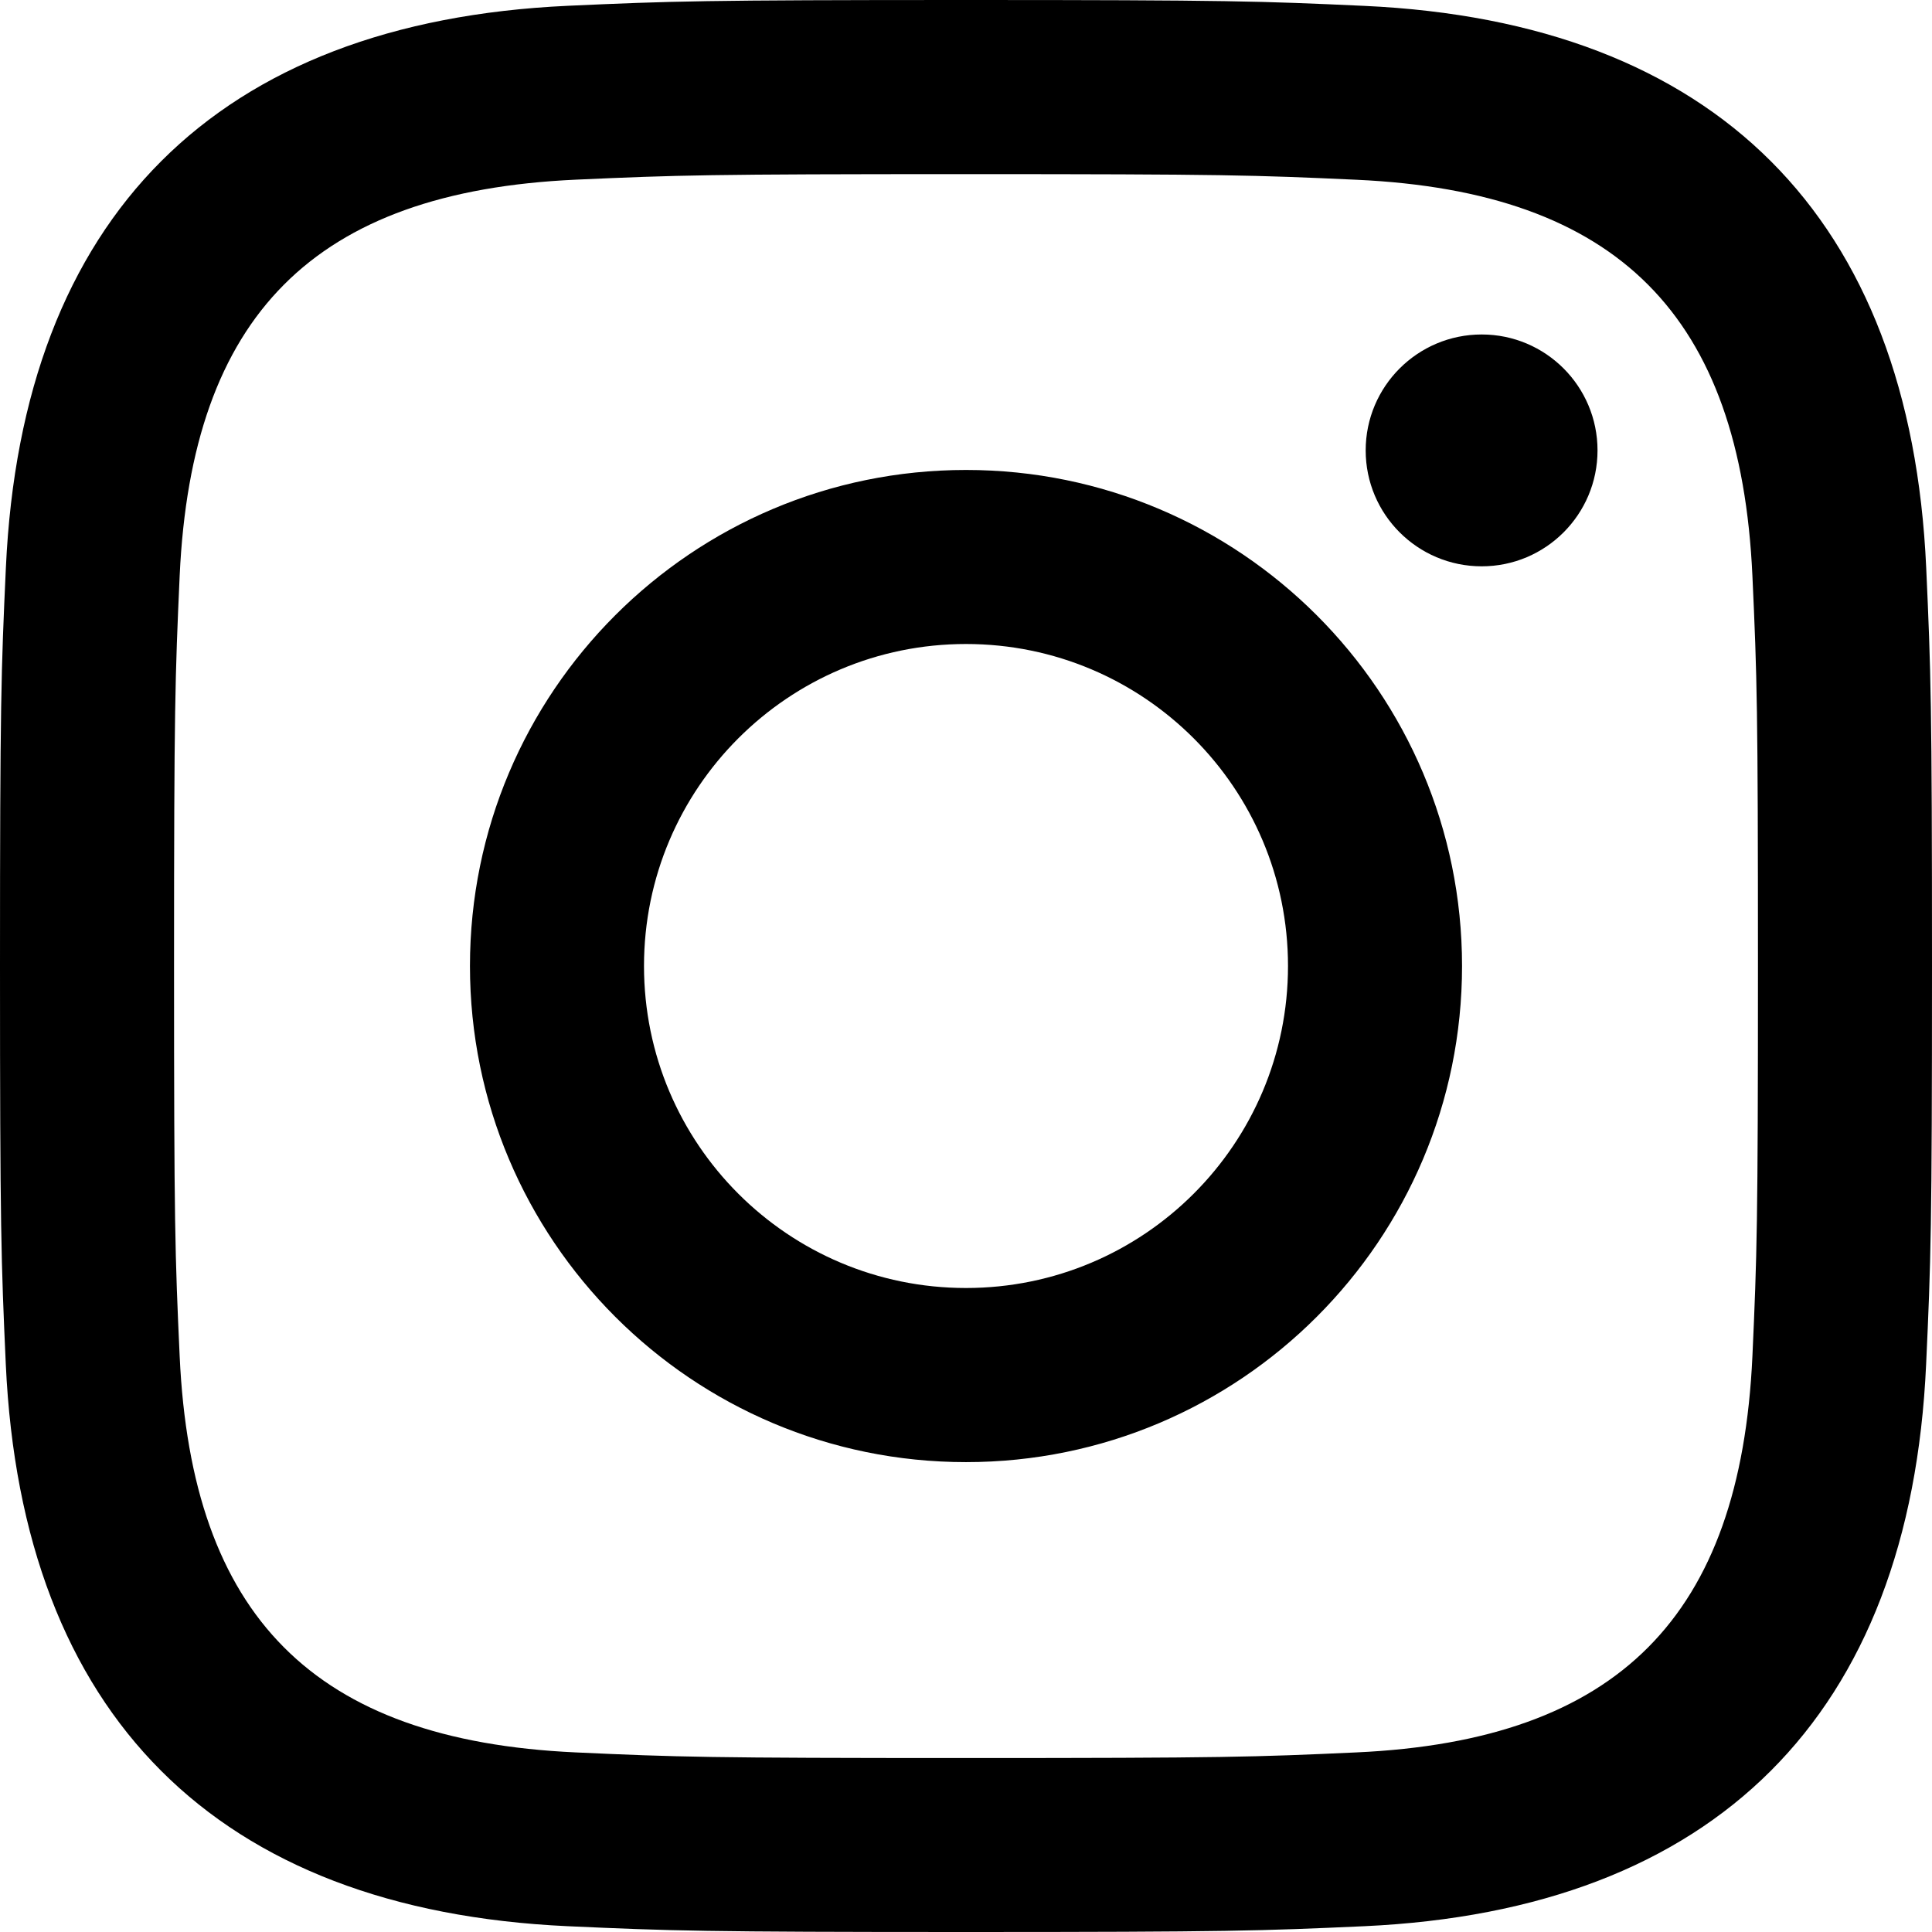
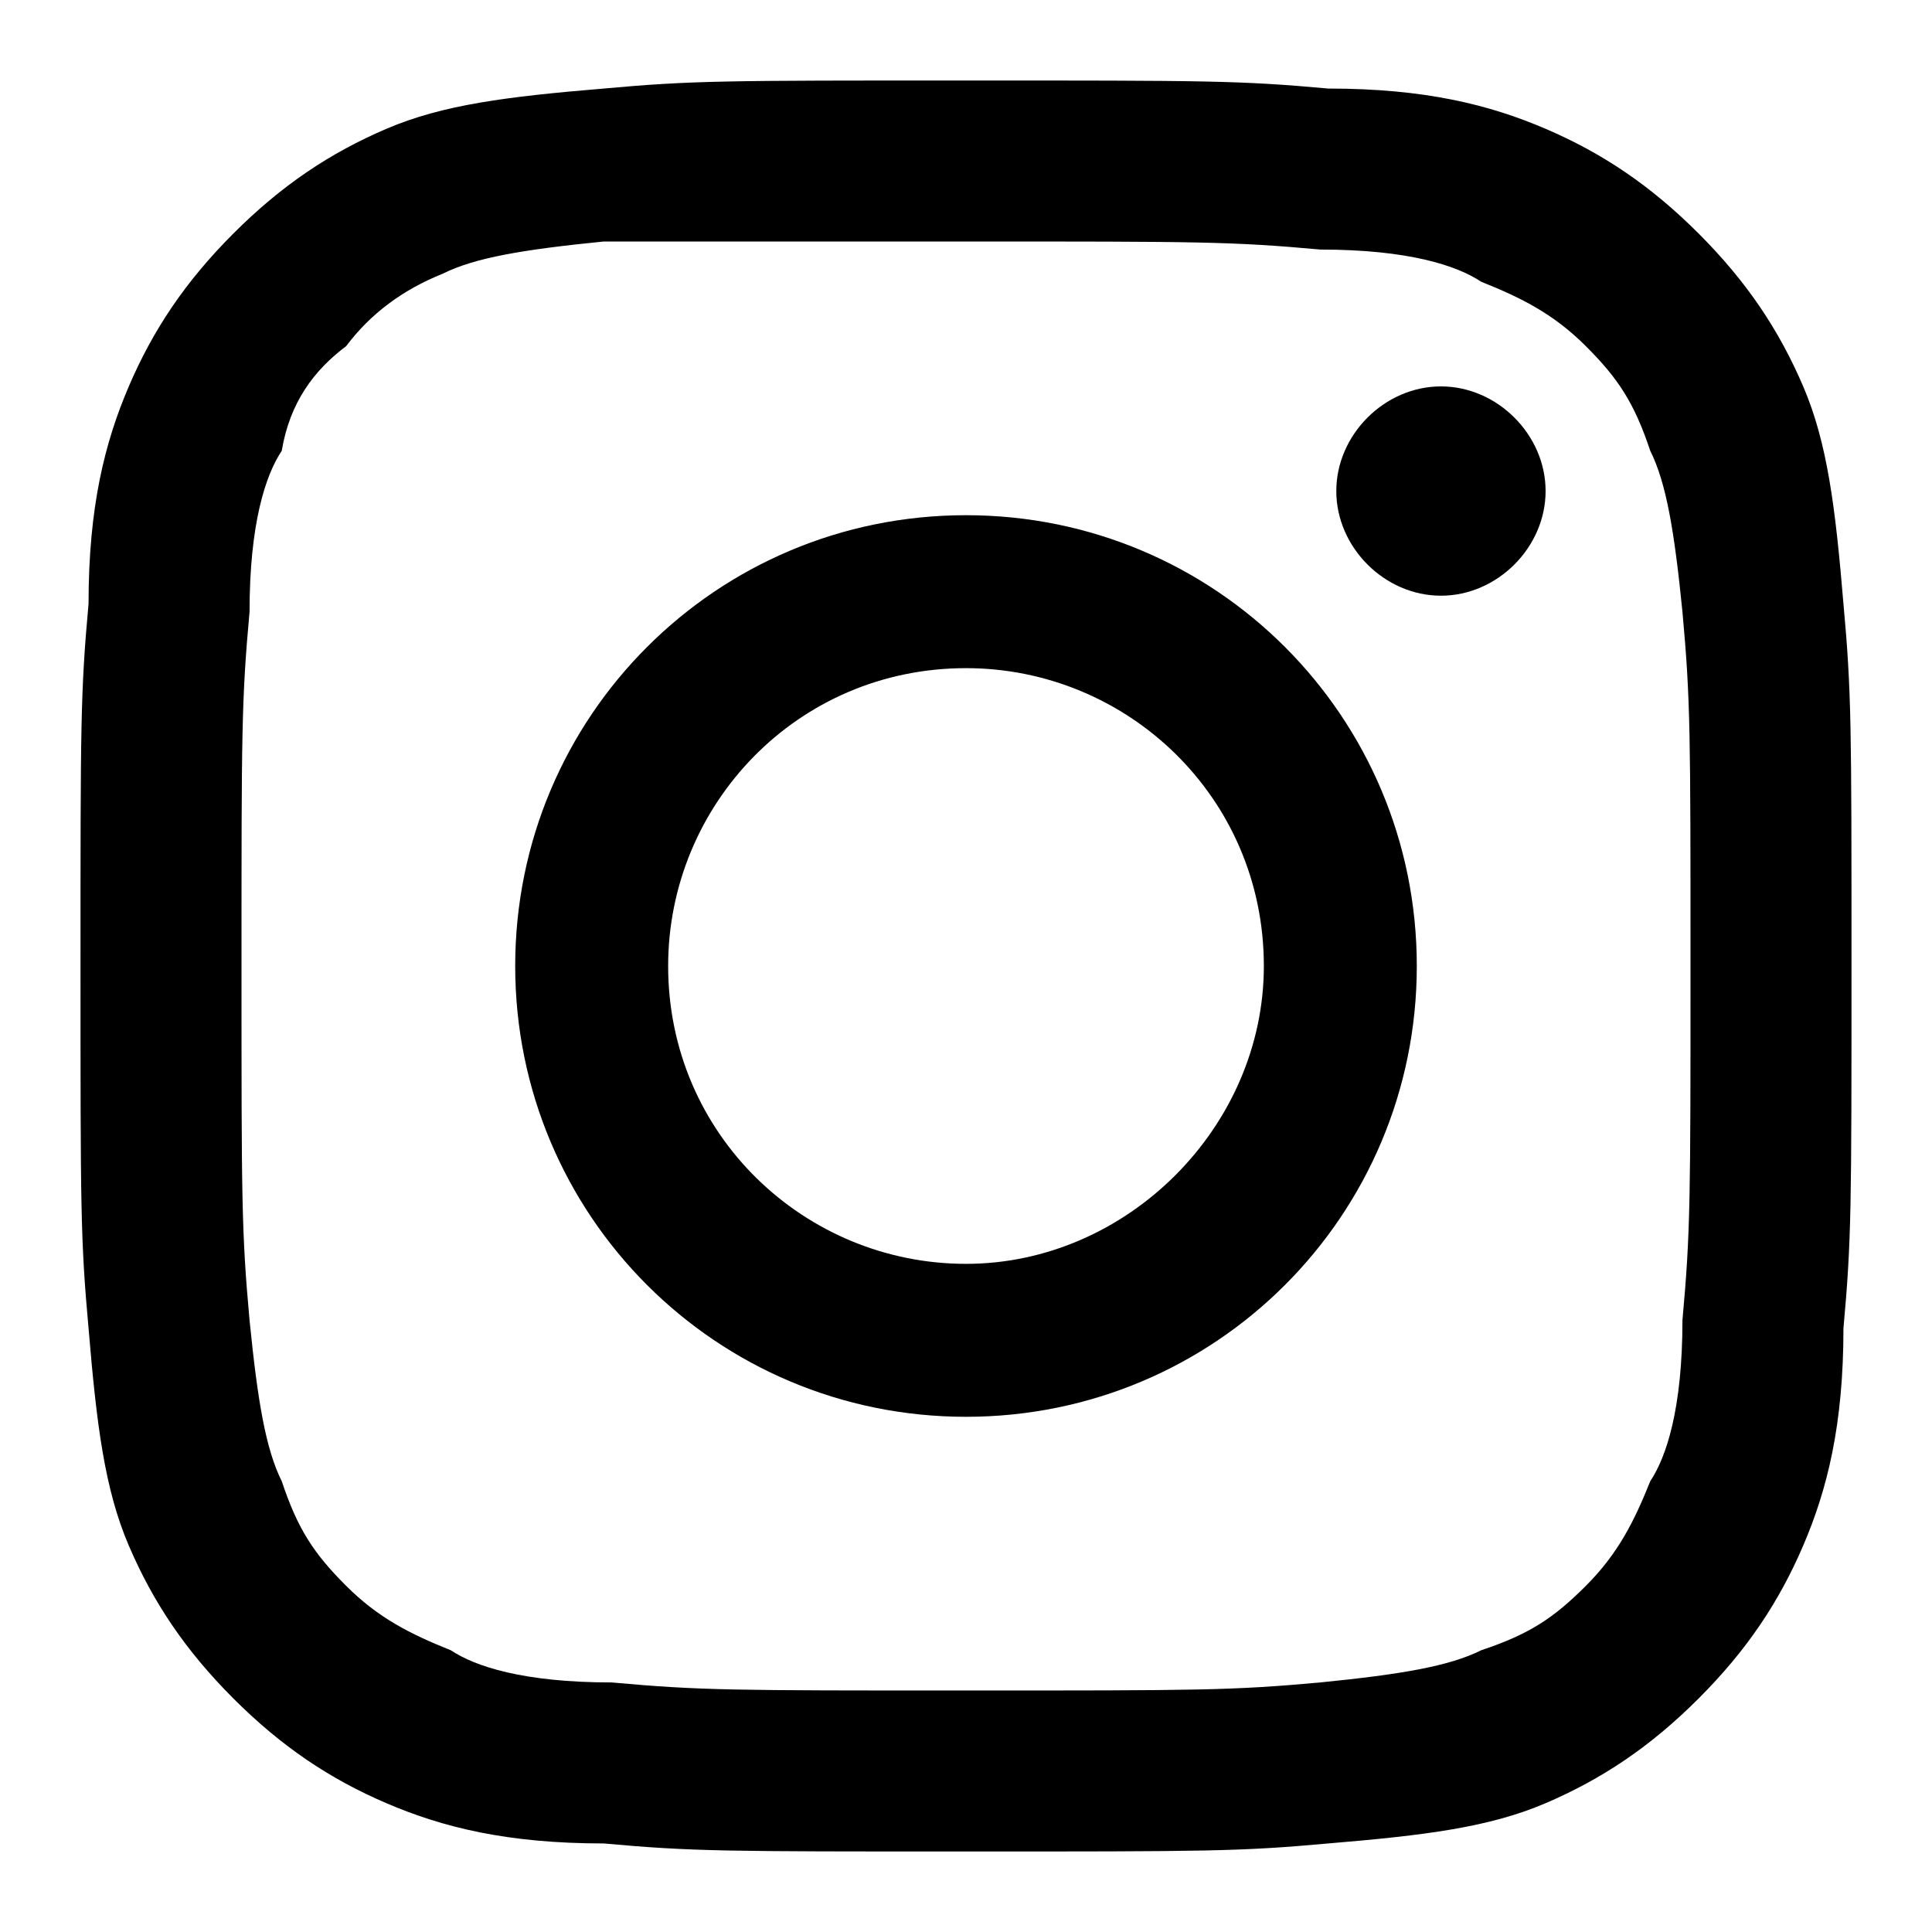
- <svg xmlns="http://www.w3.org/2000/svg" width="24" height="24" viewBox="0 0 24 24">
-   <path d="M12 2.163c3.204 0 3.584.012 4.85.07 3.252.148 4.771 1.691 4.919 4.919.058 1.265.069 1.645.069 4.849 0 3.205-.012 3.584-.069 4.849-.149 3.225-1.664 4.771-4.919 4.919-1.266.058-1.644.07-4.85.07-3.204 0-3.584-.012-4.849-.07-3.26-.149-4.771-1.699-4.919-4.92-.058-1.265-.07-1.644-.07-4.849 0-3.204.013-3.583.07-4.849.149-3.227 1.664-4.771 4.919-4.919 1.266-.057 1.645-.069 4.849-.069zm0-2.163c-3.259 0-3.667.014-4.947.072-4.358.2-6.78 2.618-6.98 6.98-.059 1.281-.073 1.689-.073 4.948 0 3.259.014 3.668.072 4.948.2 4.358 2.618 6.78 6.98 6.98 1.281.058 1.689.072 4.948.072 3.259 0 3.668-.014 4.948-.072 4.354-.2 6.782-2.618 6.979-6.98.059-1.28.073-1.689.073-4.948 0-3.259-.014-3.667-.072-4.947-.196-4.354-2.617-6.78-6.979-6.98-1.281-.059-1.69-.073-4.949-.073zm0 5.838c-3.403 0-6.162 2.759-6.162 6.162s2.759 6.163 6.162 6.163 6.162-2.759 6.162-6.163c0-3.403-2.759-6.162-6.162-6.162zm0 10.162c-2.209 0-4-1.79-4-4 0-2.209 1.791-4 4-4s4 1.791 4 4c0 2.21-1.791 4-4 4zm6.406-11.845c-.796 0-1.441.645-1.441 1.44s.645 1.44 1.441 1.44c.795 0 1.439-.645 1.439-1.44s-.644-1.44-1.439-1.44z" />
+ <svg xmlns="http://www.w3.org/2000/svg" version="1.1" id="Layer_1" x="0px" y="0px" viewBox="0 0 24 24" style="enable-background:new 0 0 24 24;" xml:space="preserve">
+   <style type="text/css">
+ 	.st0{display:none;fill:none;}
+ 	.st1{display:none;fill:none;stroke:#000000;stroke-width:2;stroke-linecap:round;stroke-linejoin:round;}
+ </style>
+   <path class="st0" d="M0,0h24v24H0V0z" />
+   <path class="st1" d="M9,19c-4.3,1.4-4.3-2.5-6-3 M15,21v-3.5c0-1,0.1-1.4-0.5-2c2.8-0.3,5.5-1.4,5.5-6c0-1.2-0.5-2.3-1.3-3.2  c0.4-1,0.4-2.2-0.1-3.2c0,0-1.1-0.3-3.5,1.3c-2-0.5-4.2-0.5-6.2,0C6.5,2.8,5.4,3.1,5.4,3.1c-0.5,1-0.5,2.2-0.1,3.2  C4.5,7.2,4,8.3,4,9.5c0,4.6,2.7,5.7,5.5,6c-0.6,0.6-0.6,1.2-0.5,2V21" />
+   <g>
+     <path d="M12,1C9,1,8.6,1,7.5,1.1c-1.2,0.1-2,0.2-2.7,0.5C4.1,1.9,3.5,2.3,2.9,2.9c-0.6,0.6-1,1.2-1.3,1.9C1.3,5.5,1.1,6.3,1.1,7.5   C1,8.6,1,9,1,12c0,3,0,3.4,0.1,4.5c0.1,1.2,0.2,2,0.5,2.7c0.3,0.7,0.7,1.3,1.3,1.9c0.6,0.6,1.2,1,1.9,1.3c0.7,0.3,1.5,0.5,2.7,0.5   C8.6,23,9,23,12,23c3,0,3.4,0,4.5-0.1c1.2-0.1,2-0.2,2.7-0.5c0.7-0.3,1.3-0.7,1.9-1.3c0.6-0.6,1-1.2,1.3-1.9   c0.3-0.7,0.5-1.5,0.5-2.7C23,15.4,23,15,23,12c0-3,0-3.4-0.1-4.5c-0.1-1.2-0.2-2-0.5-2.7c-0.3-0.7-0.7-1.3-1.3-1.9   c-0.6-0.6-1.2-1-1.9-1.3c-0.7-0.3-1.5-0.5-2.7-0.5C15.4,1,15,1,12,1z M12,3c2.9,0,3.3,0,4.4,0.1c1.1,0,1.7,0.2,2,0.4   c0.5,0.2,0.9,0.4,1.3,0.8c0.4,0.4,0.6,0.7,0.8,1.3c0.2,0.4,0.3,1,0.4,2C21,8.7,21,9.1,21,12s0,3.3-0.1,4.4c0,1.1-0.2,1.7-0.4,2   c-0.2,0.5-0.4,0.9-0.8,1.3c-0.4,0.4-0.7,0.6-1.3,0.8c-0.4,0.2-1,0.3-2,0.4C15.3,21,14.9,21,12,21s-3.3,0-4.4-0.1   c-1.1,0-1.7-0.2-2-0.4c-0.5-0.2-0.9-0.4-1.3-0.8c-0.4-0.4-0.6-0.7-0.8-1.3c-0.2-0.4-0.3-1-0.4-2C3,15.3,3,14.9,3,12s0-3.3,0.1-4.4   c0-1.1,0.2-1.7,0.4-2C3.6,5,3.9,4.6,4.3,4.3C4.6,3.9,5,3.6,5.5,3.4c0.4-0.2,1-0.3,2-0.4C8.7,3,9.1,3,12,3" />
+     <path d="M12,15.7c-2,0-3.7-1.6-3.7-3.7c0-2,1.6-3.7,3.7-3.7c2,0,3.7,1.6,3.7,3.7C15.7,14,14,15.7,12,15.7z M12,6.4   c-3.1,0-5.6,2.5-5.6,5.6c0,3.1,2.5,5.6,5.6,5.6c3.1,0,5.6-2.5,5.6-5.6C17.6,8.9,15.1,6.4,12,6.4 M19.2,6.1c0,0.7-0.6,1.3-1.3,1.3   c-0.7,0-1.3-0.6-1.3-1.3c0-0.7,0.6-1.3,1.3-1.3C18.6,4.8,19.2,5.4,19.2,6.1" />
+   </g>
</svg>
